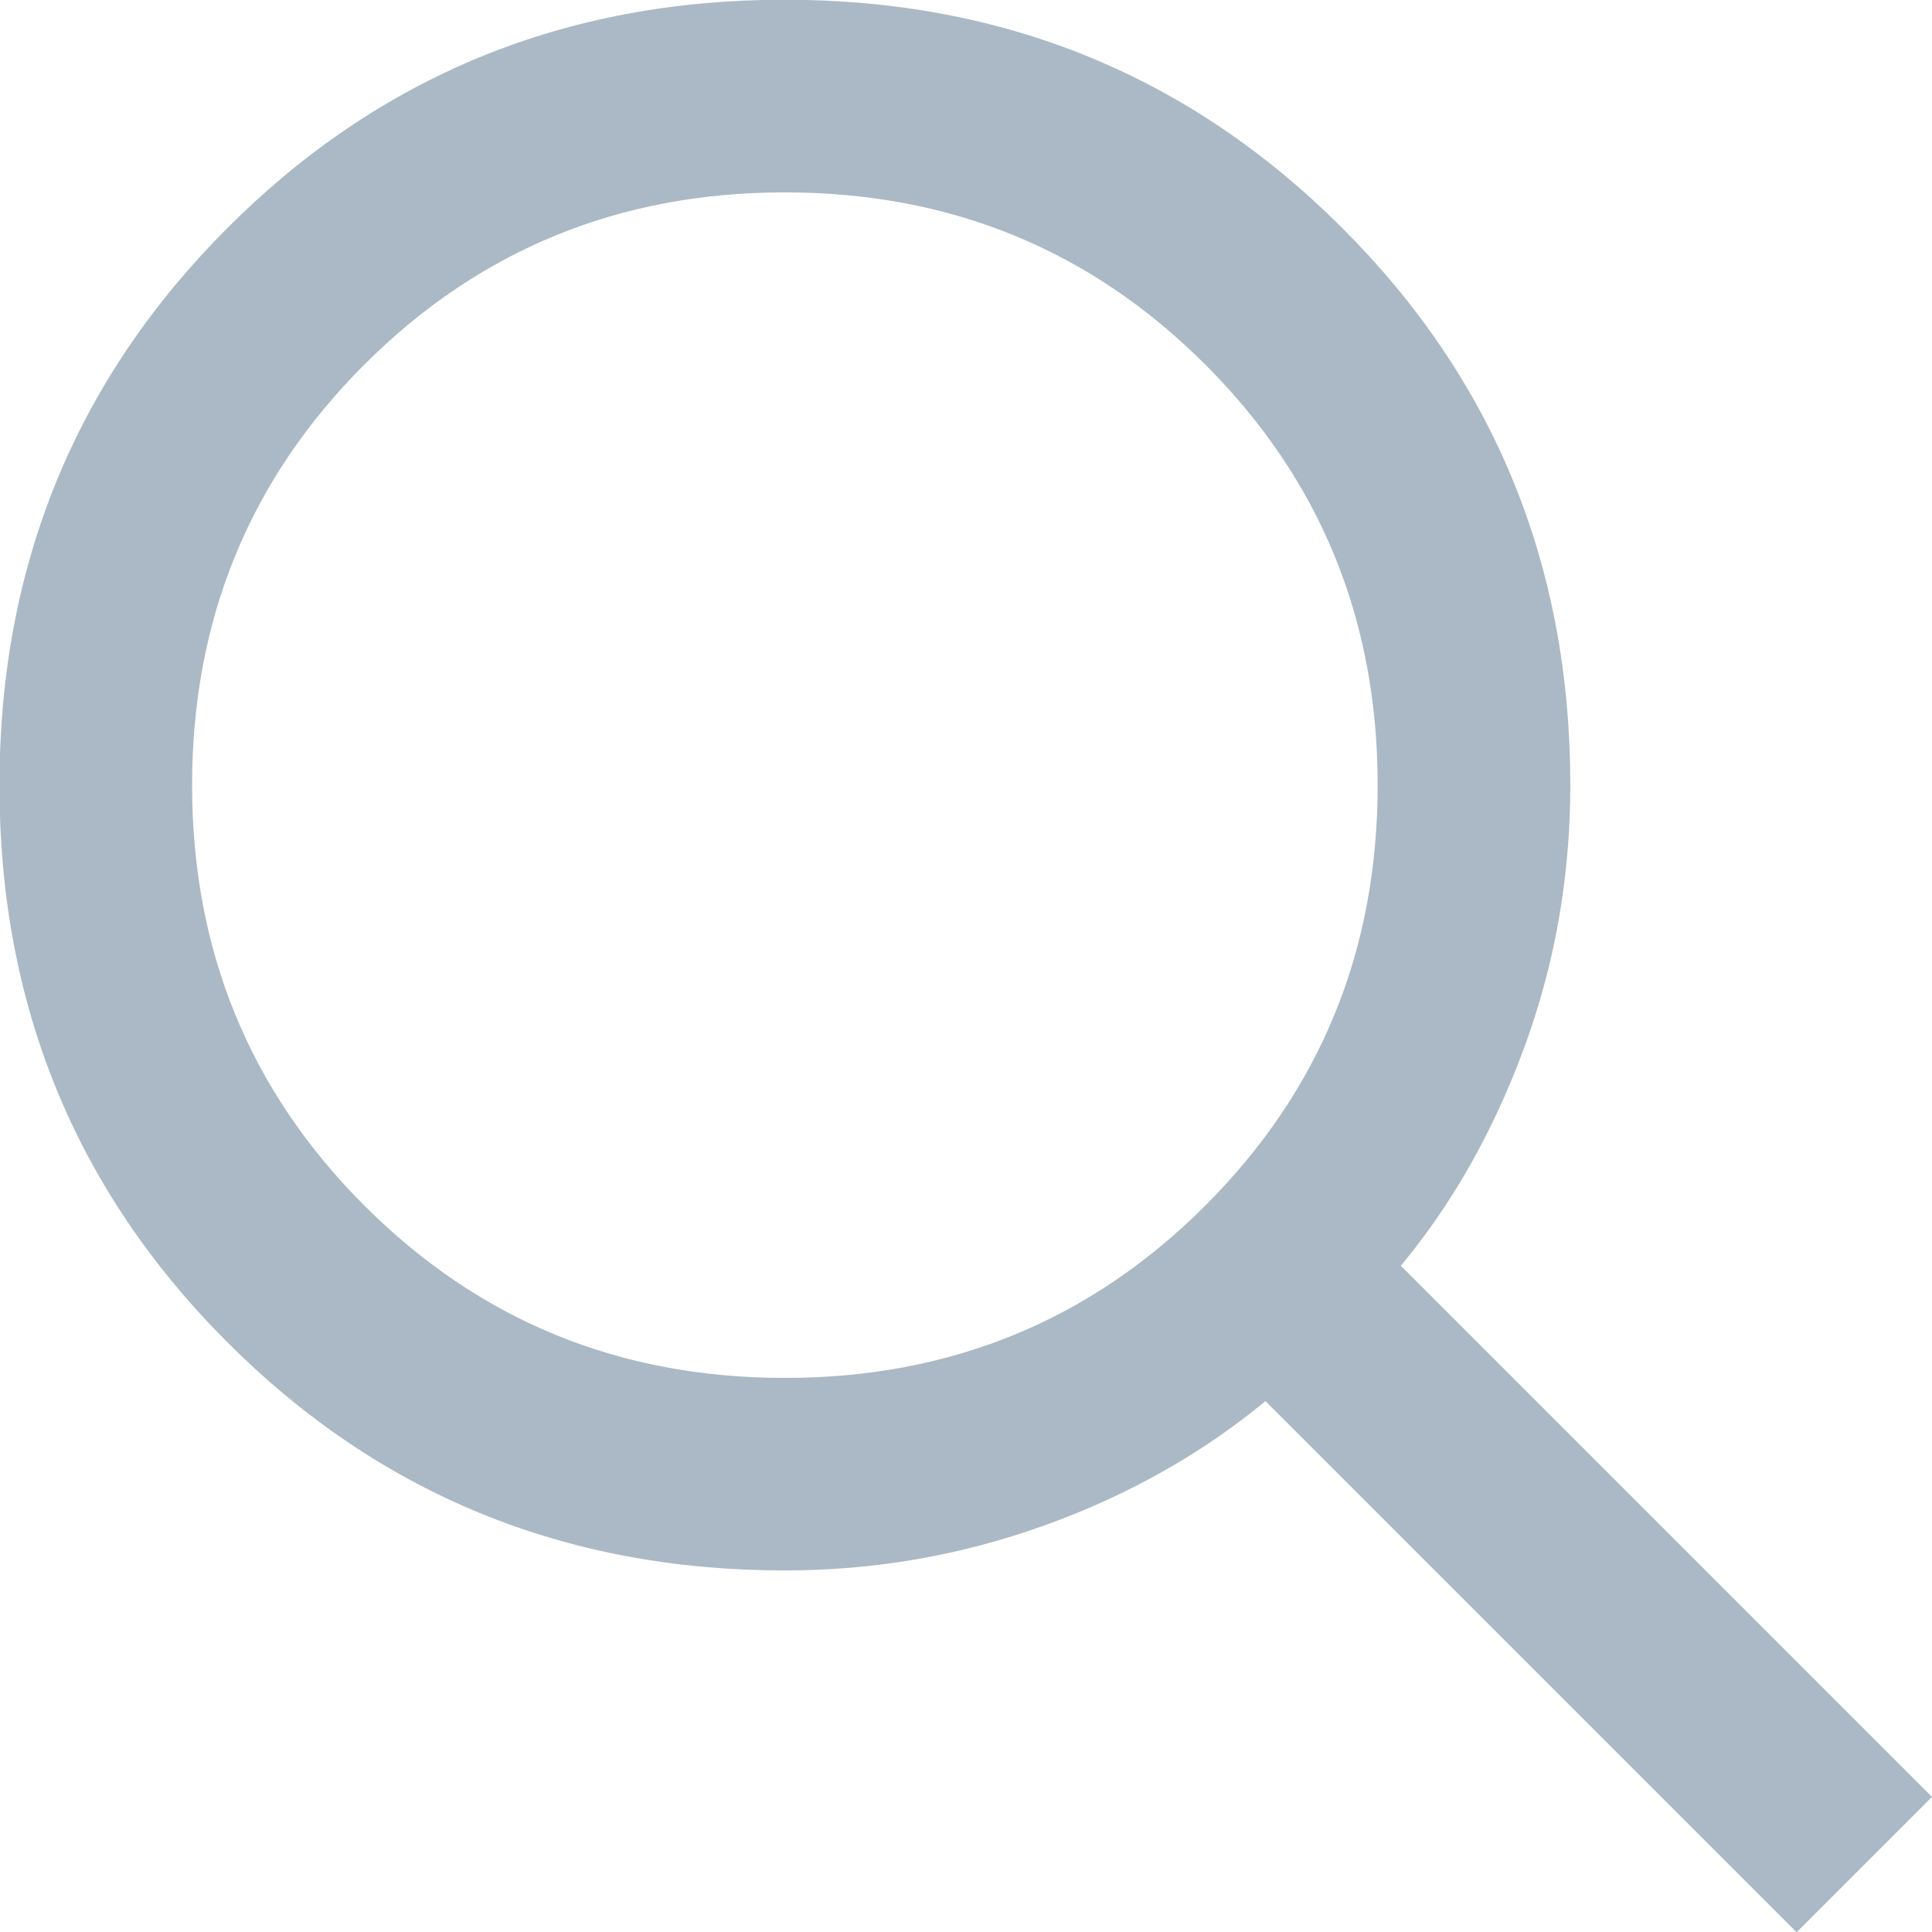
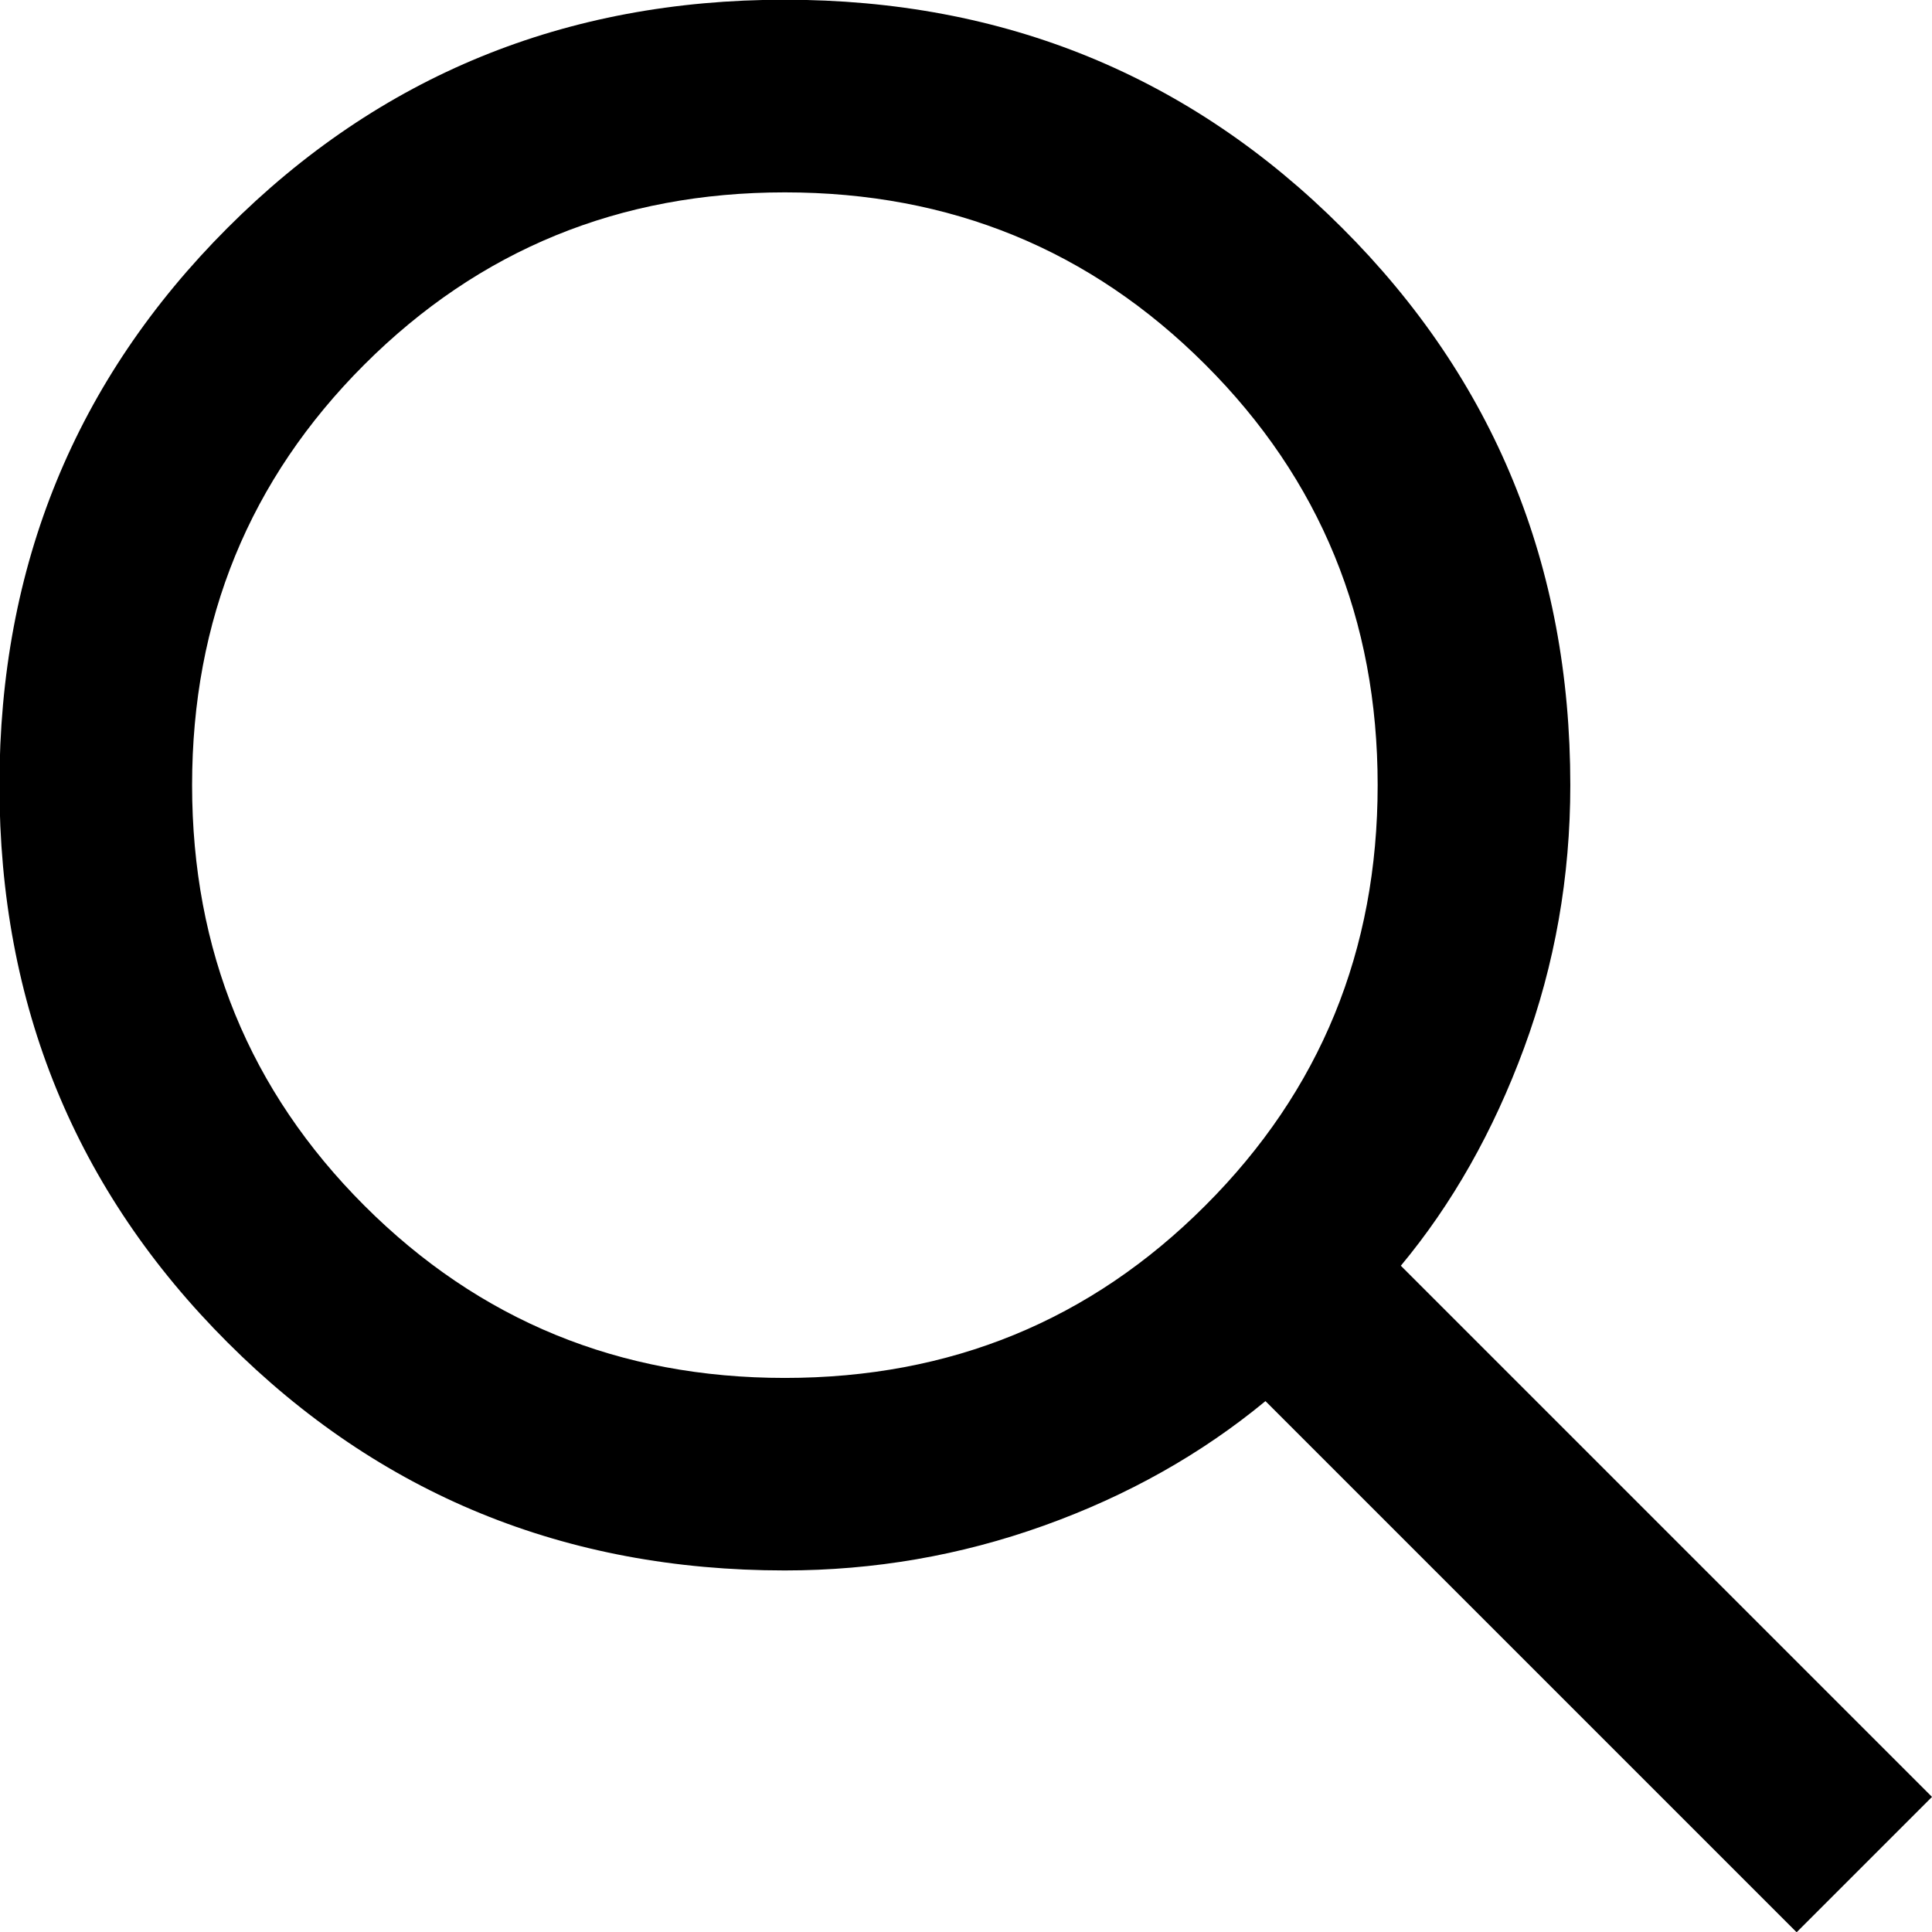
<svg xmlns="http://www.w3.org/2000/svg" width="14" height="14" viewBox="0 0 14 14" fill="none">
-   <path d="M13.019 14.002L9.17 10.153C8.705 10.537 8.17 10.838 7.565 11.055C6.96 11.272 6.334 11.38 5.687 11.38C4.097 11.38 2.751 10.83 1.649 9.728C0.547 8.627 -0.004 7.281 -0.004 5.691C-0.004 4.1 0.547 2.754 1.648 1.652C2.75 0.549 4.096 -0.002 5.686 -0.002C7.276 -0.002 8.623 0.549 9.725 1.651C10.828 2.752 11.379 4.099 11.379 5.689C11.379 6.354 11.267 6.989 11.044 7.594C10.821 8.199 10.523 8.725 10.151 9.172L14 13.021L13.019 14.002ZM5.687 9.985C6.887 9.985 7.902 9.569 8.734 8.736C9.567 7.904 9.983 6.888 9.983 5.689C9.983 4.49 9.567 3.474 8.734 2.642C7.902 1.81 6.887 1.394 5.687 1.394C4.488 1.394 3.473 1.81 2.64 2.642C1.808 3.474 1.392 4.49 1.392 5.689C1.392 6.888 1.808 7.904 2.64 8.736C3.473 9.569 4.488 9.985 5.687 9.985Z" fill="#AAB9C5" />
+   <path d="M13.019 14.002L9.17 10.153C8.705 10.537 8.17 10.838 7.565 11.055C6.96 11.272 6.334 11.38 5.687 11.38C4.097 11.38 2.751 10.83 1.649 9.728C0.547 8.627 -0.004 7.281 -0.004 5.691C-0.004 4.1 0.547 2.754 1.648 1.652C2.75 0.549 4.096 -0.002 5.686 -0.002C7.276 -0.002 8.623 0.549 9.725 1.651C10.828 2.752 11.379 4.099 11.379 5.689C11.379 6.354 11.267 6.989 11.044 7.594C10.821 8.199 10.523 8.725 10.151 9.172L14 13.021L13.019 14.002ZM5.687 9.985C6.887 9.985 7.902 9.569 8.734 8.736C9.567 7.904 9.983 6.888 9.983 5.689C9.983 4.49 9.567 3.474 8.734 2.642C7.902 1.81 6.887 1.394 5.687 1.394C4.488 1.394 3.473 1.81 2.64 2.642C1.808 3.474 1.392 4.49 1.392 5.689C1.392 6.888 1.808 7.904 2.64 8.736C3.473 9.569 4.488 9.985 5.687 9.985Z" fill="currentColor" />
</svg>
